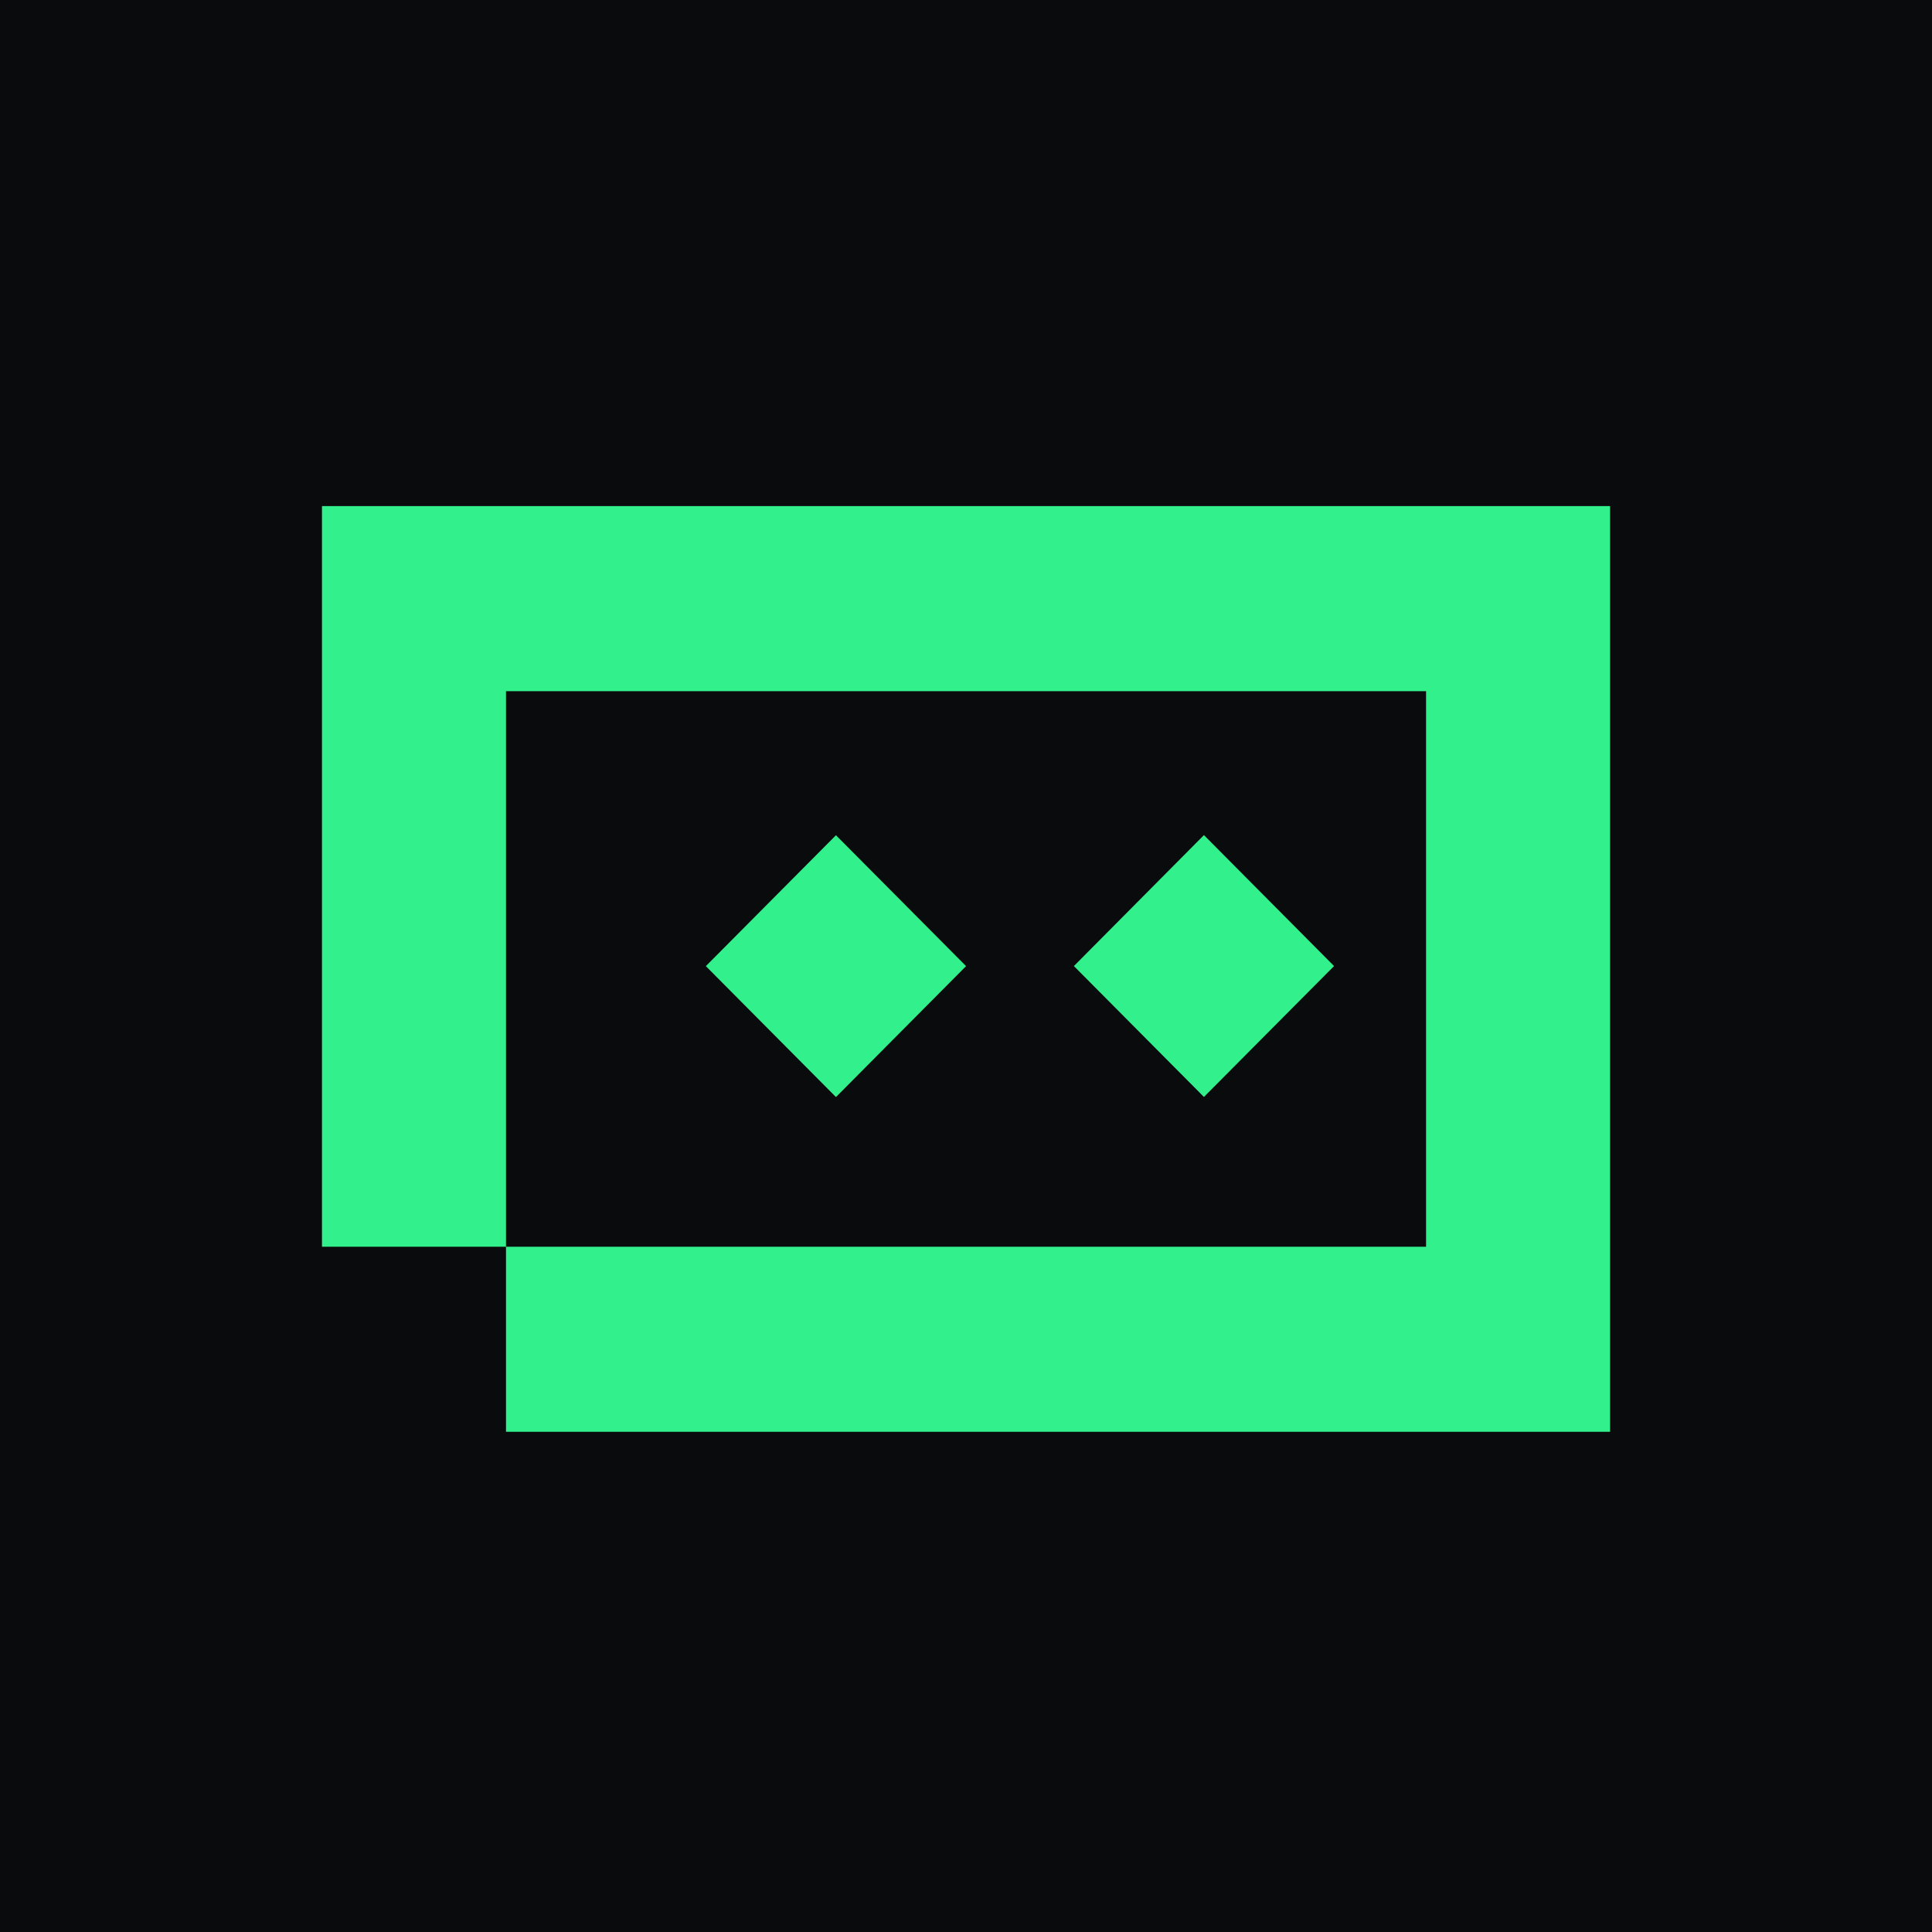
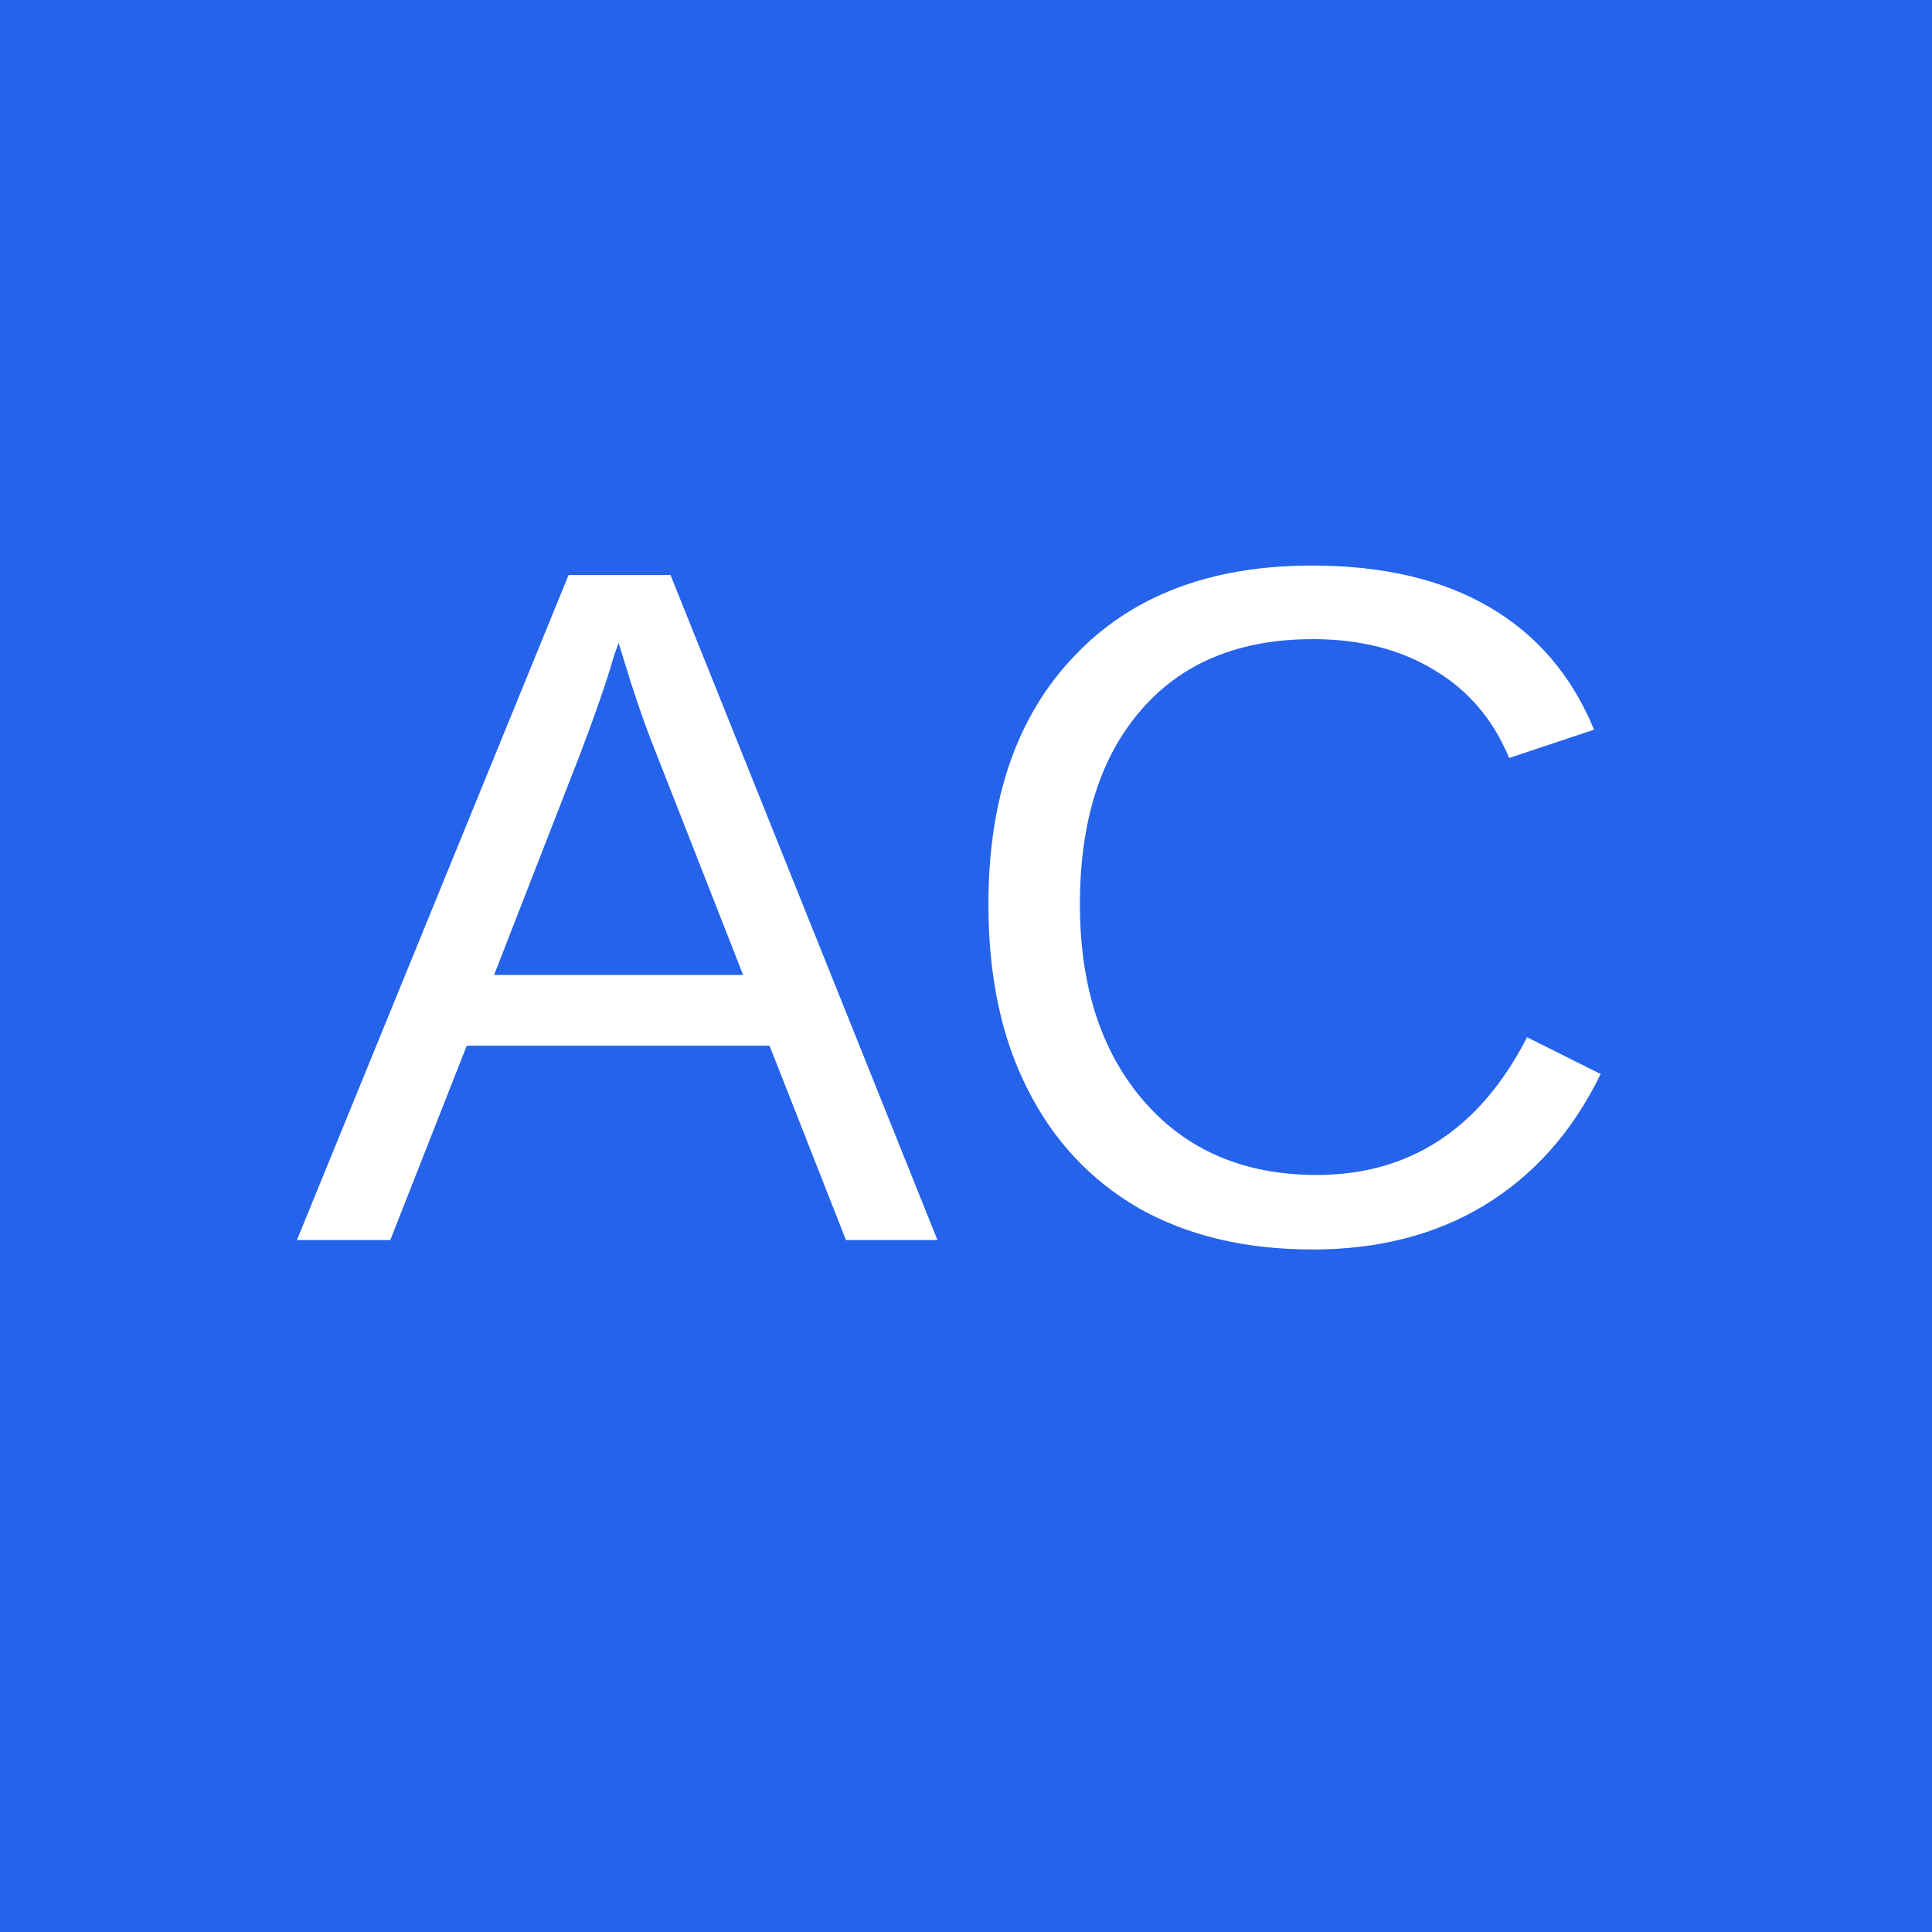
- <svg xmlns="http://www.w3.org/2000/svg" width="32" height="32" viewBox="0 0 32 32" fill="none">
-   <rect width="32" height="32" fill="#0A0B0D" />
-   <path d="M26.668 23.715H8.381V20.65H5.333V8.382H26.668V23.715ZM8.381 20.65H23.62V11.448H8.381V20.65ZM16.001 16.002L13.846 18.171L11.691 16.002L13.846 13.834L16.001 16.002ZM22.096 16.001L19.941 18.169L17.787 16.001L19.941 13.832L22.096 16.001Z" fill="#32F08C" />
+ <svg xmlns="http://www.w3.org/2000/svg" width="32" height="32" viewBox="0 0 32 32">
+   <rect width="32" height="32" fill="#2563eb" />
+   <text x="50%" y="50%" dominant-baseline="middle" text-anchor="middle" font-family="Arial, Helvetica, sans-serif" font-size="16" fill="#ffffff">AC</text>
</svg>
